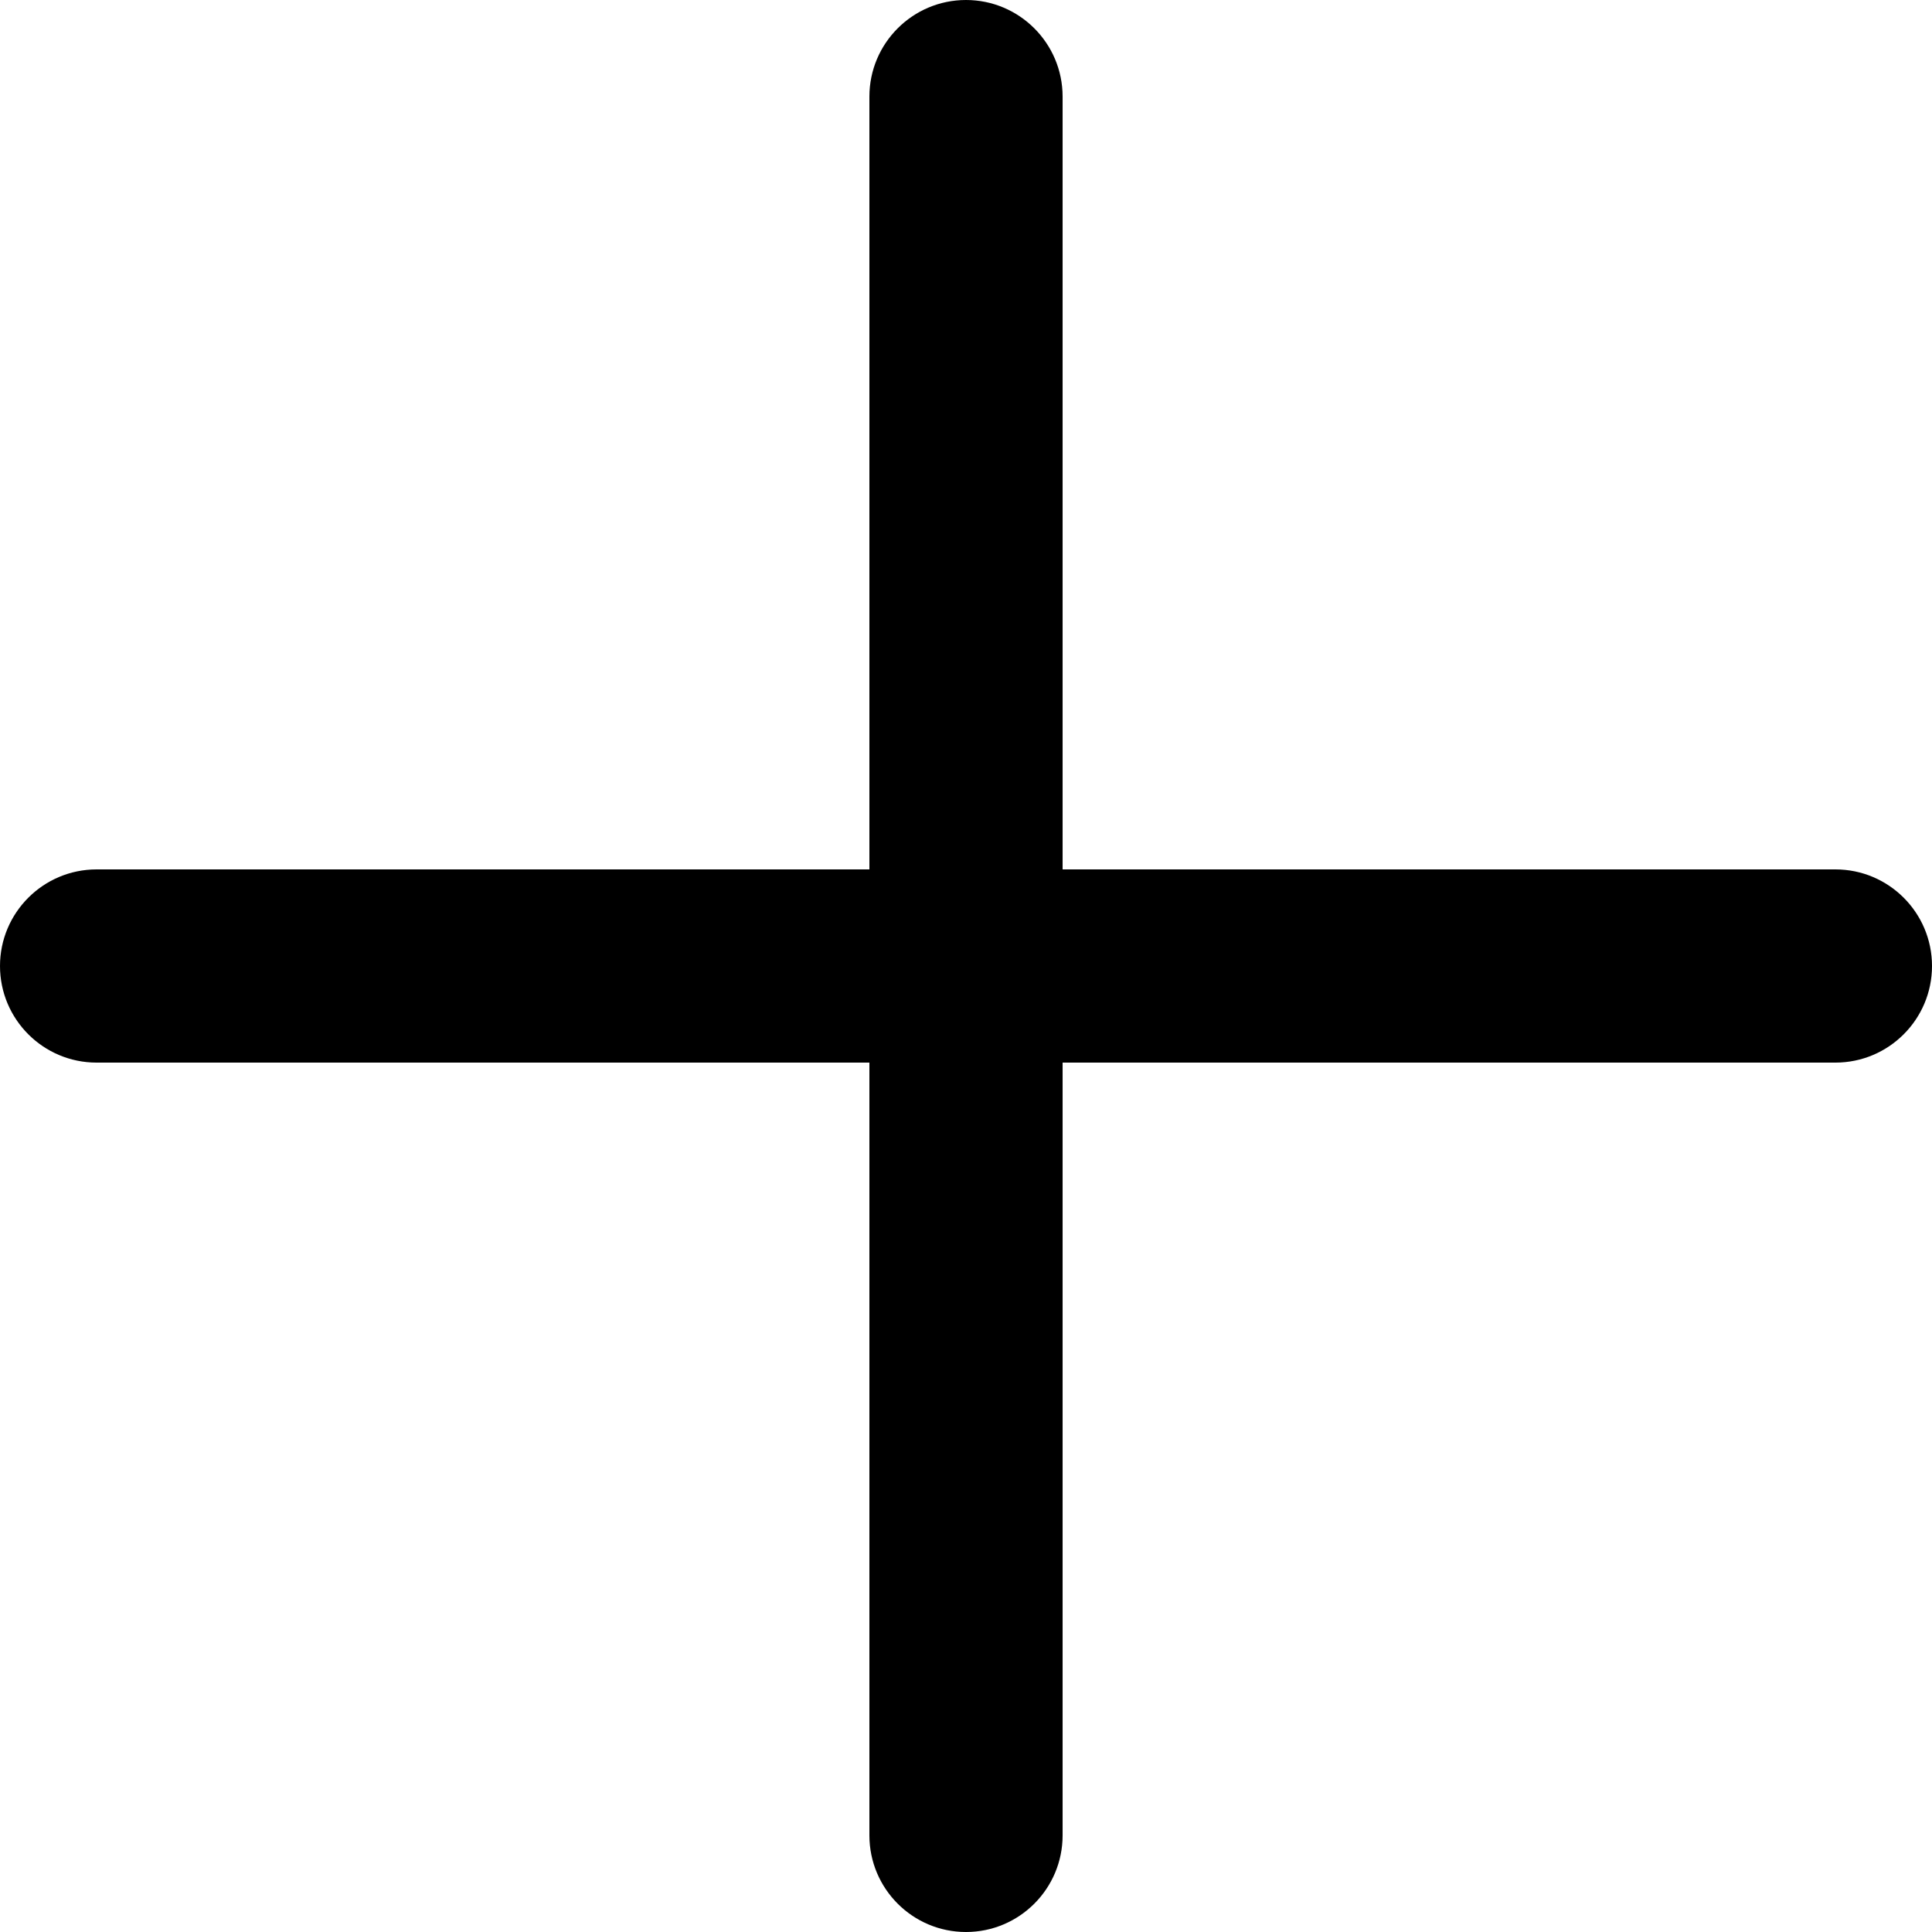
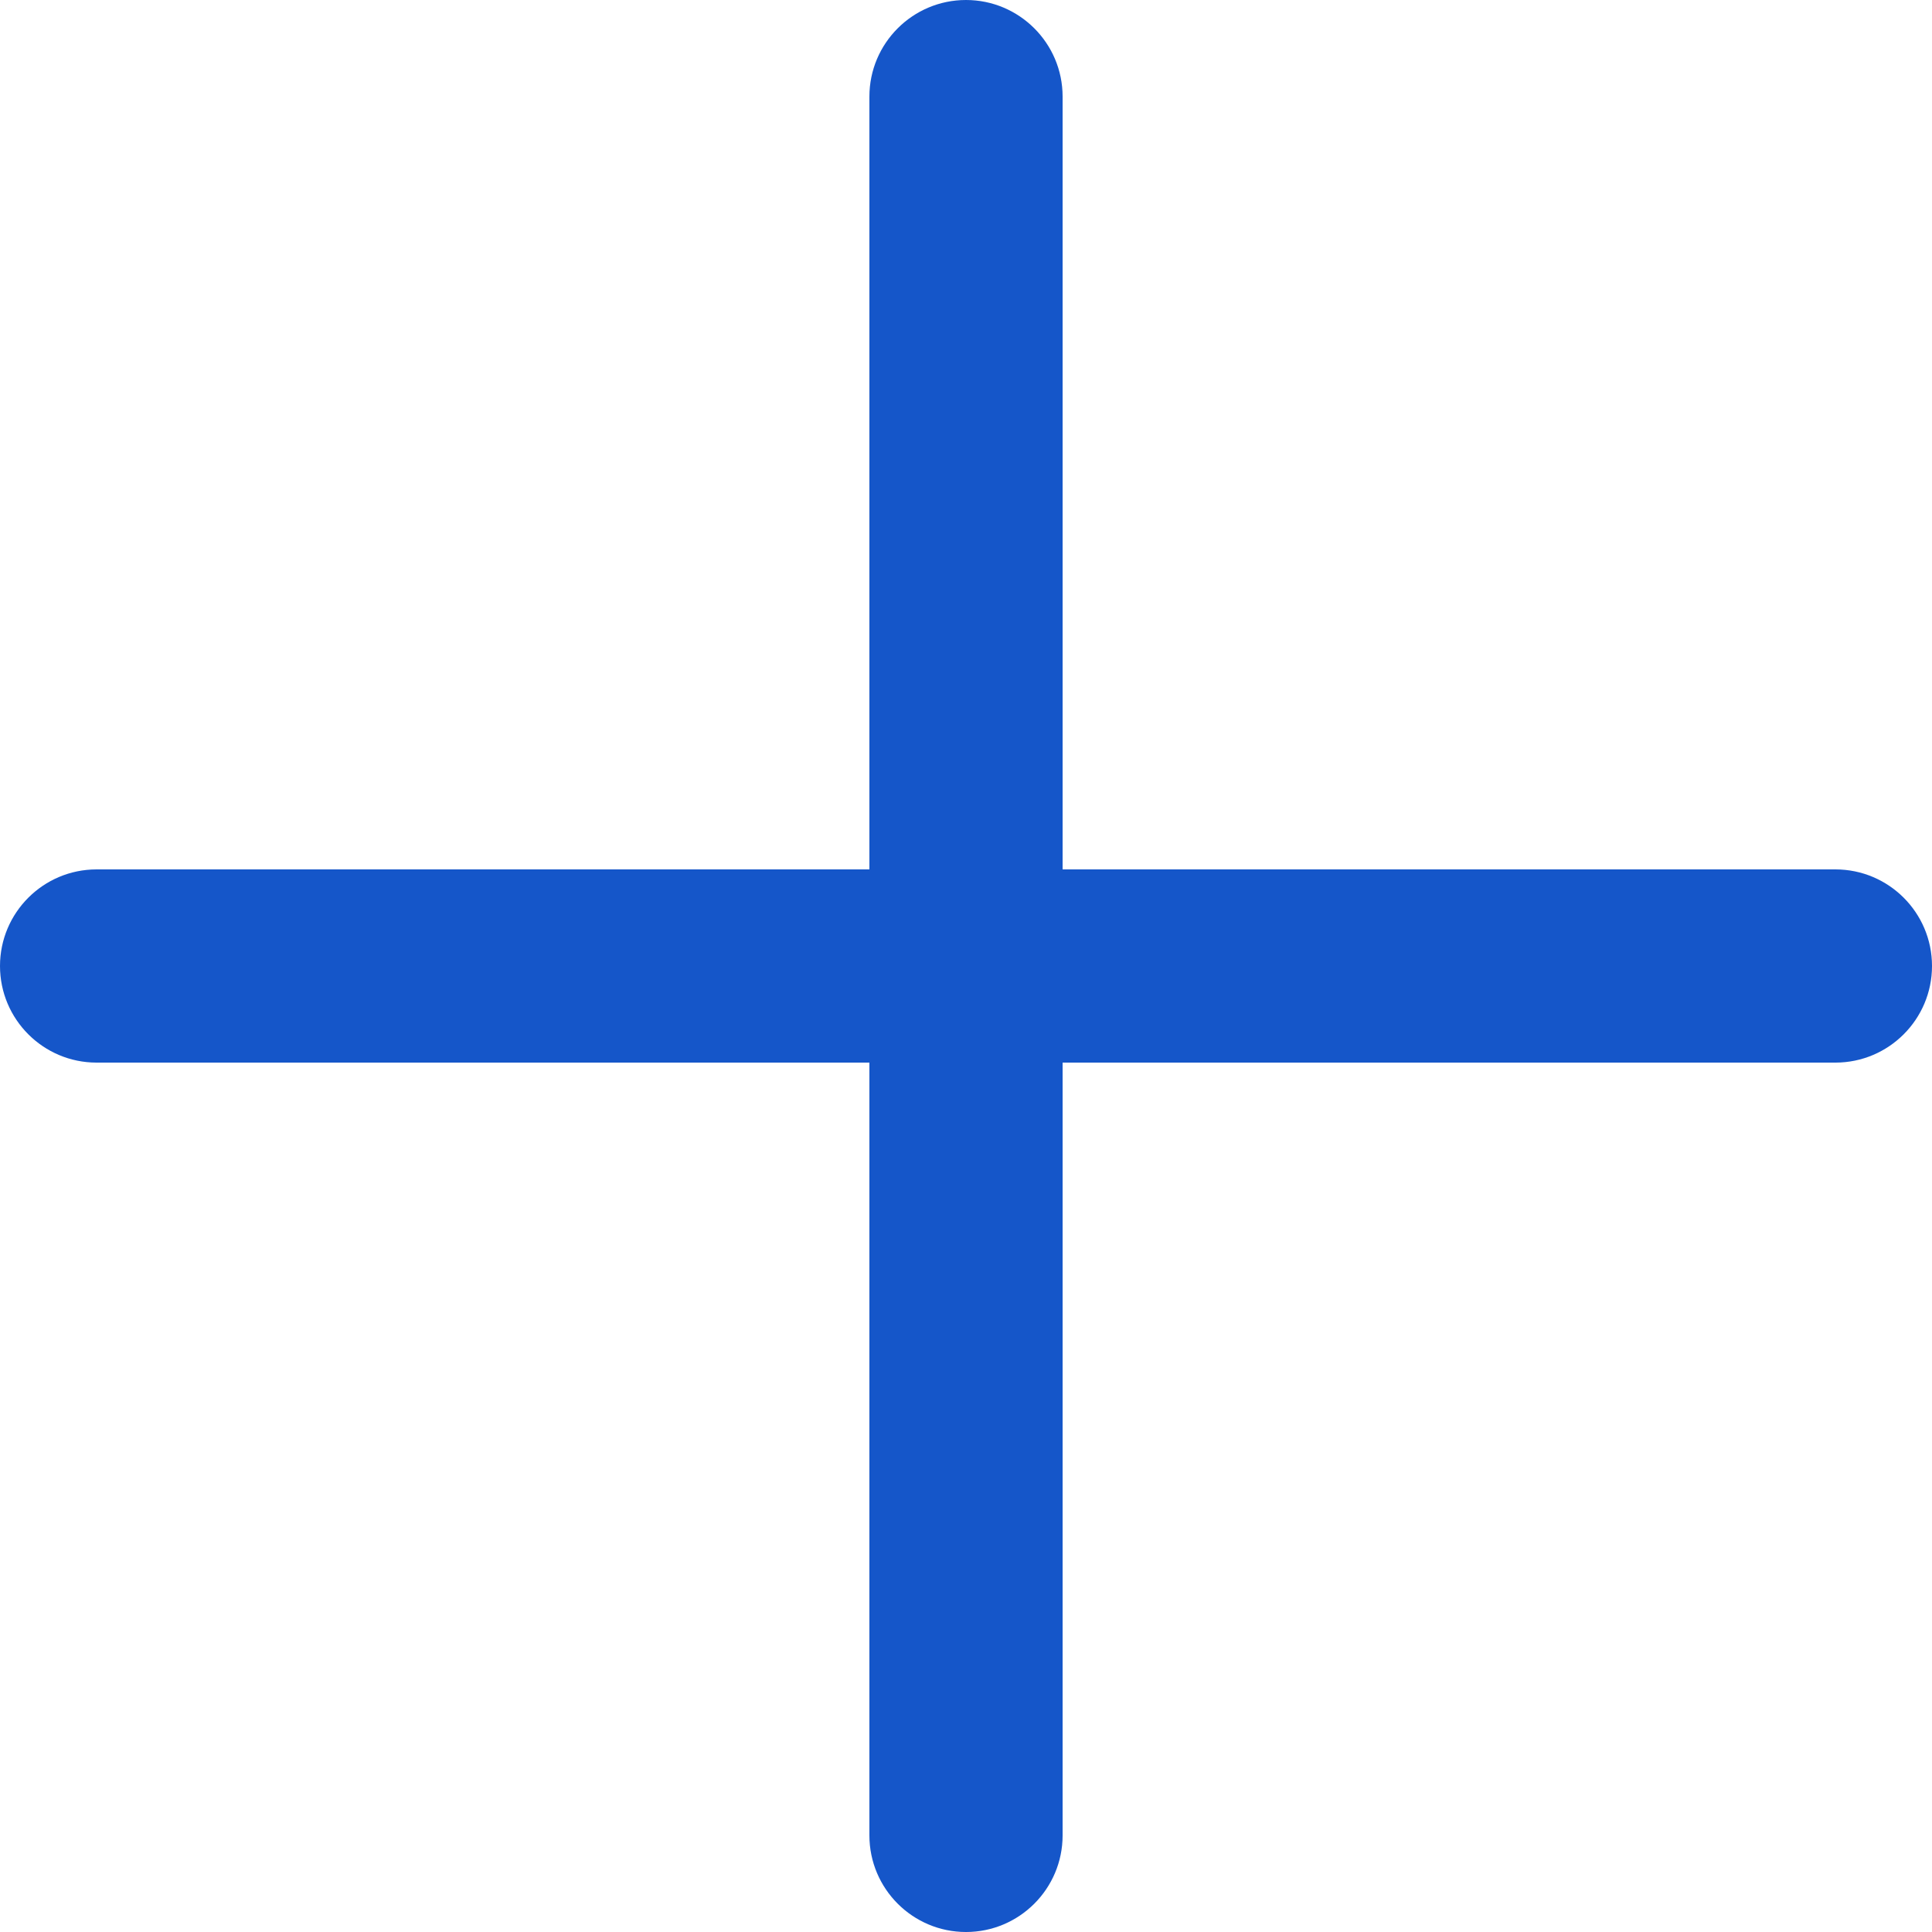
<svg xmlns="http://www.w3.org/2000/svg" version="1.1" width="512" height="512" x="0" y="0" viewBox="0 0 426.667 426.667" style="enable-background:new 0 0 512 512" xml:space="preserve" class="">
  <g transform="matrix(1,0,0,1,8.526512829121202e-14,8.526512829121202e-14)">
-     <path d="M405.332 192H234.668V21.332C234.668 9.559 225.109 0 213.332 0 201.559 0 192 9.559 192 21.332V192H21.332C9.559 192 0 201.559 0 213.332c0 11.777 9.559 21.336 21.332 21.336H192v170.664c0 11.777 9.559 21.336 21.332 21.336 11.777 0 21.336-9.559 21.336-21.336V234.668h170.664c11.777 0 21.336-9.559 21.336-21.336 0-11.773-9.559-21.332-21.336-21.332zm0 0" fill="#000000" opacity="1" data-original="#000000" class="" />
+     <path d="M405.332 192H234.668V21.332C234.668 9.559 225.109 0 213.332 0 201.559 0 192 9.559 192 21.332V192H21.332C9.559 192 0 201.559 0 213.332c0 11.777 9.559 21.336 21.332 21.336H192v170.664c0 11.777 9.559 21.336 21.332 21.336 11.777 0 21.336-9.559 21.336-21.336V234.668h170.664c11.777 0 21.336-9.559 21.336-21.336 0-11.773-9.559-21.332-21.336-21.332zm0 0" fill="#1556C9FF" opacity="1" data-original="#000000" class="" />
  </g>
</svg>
